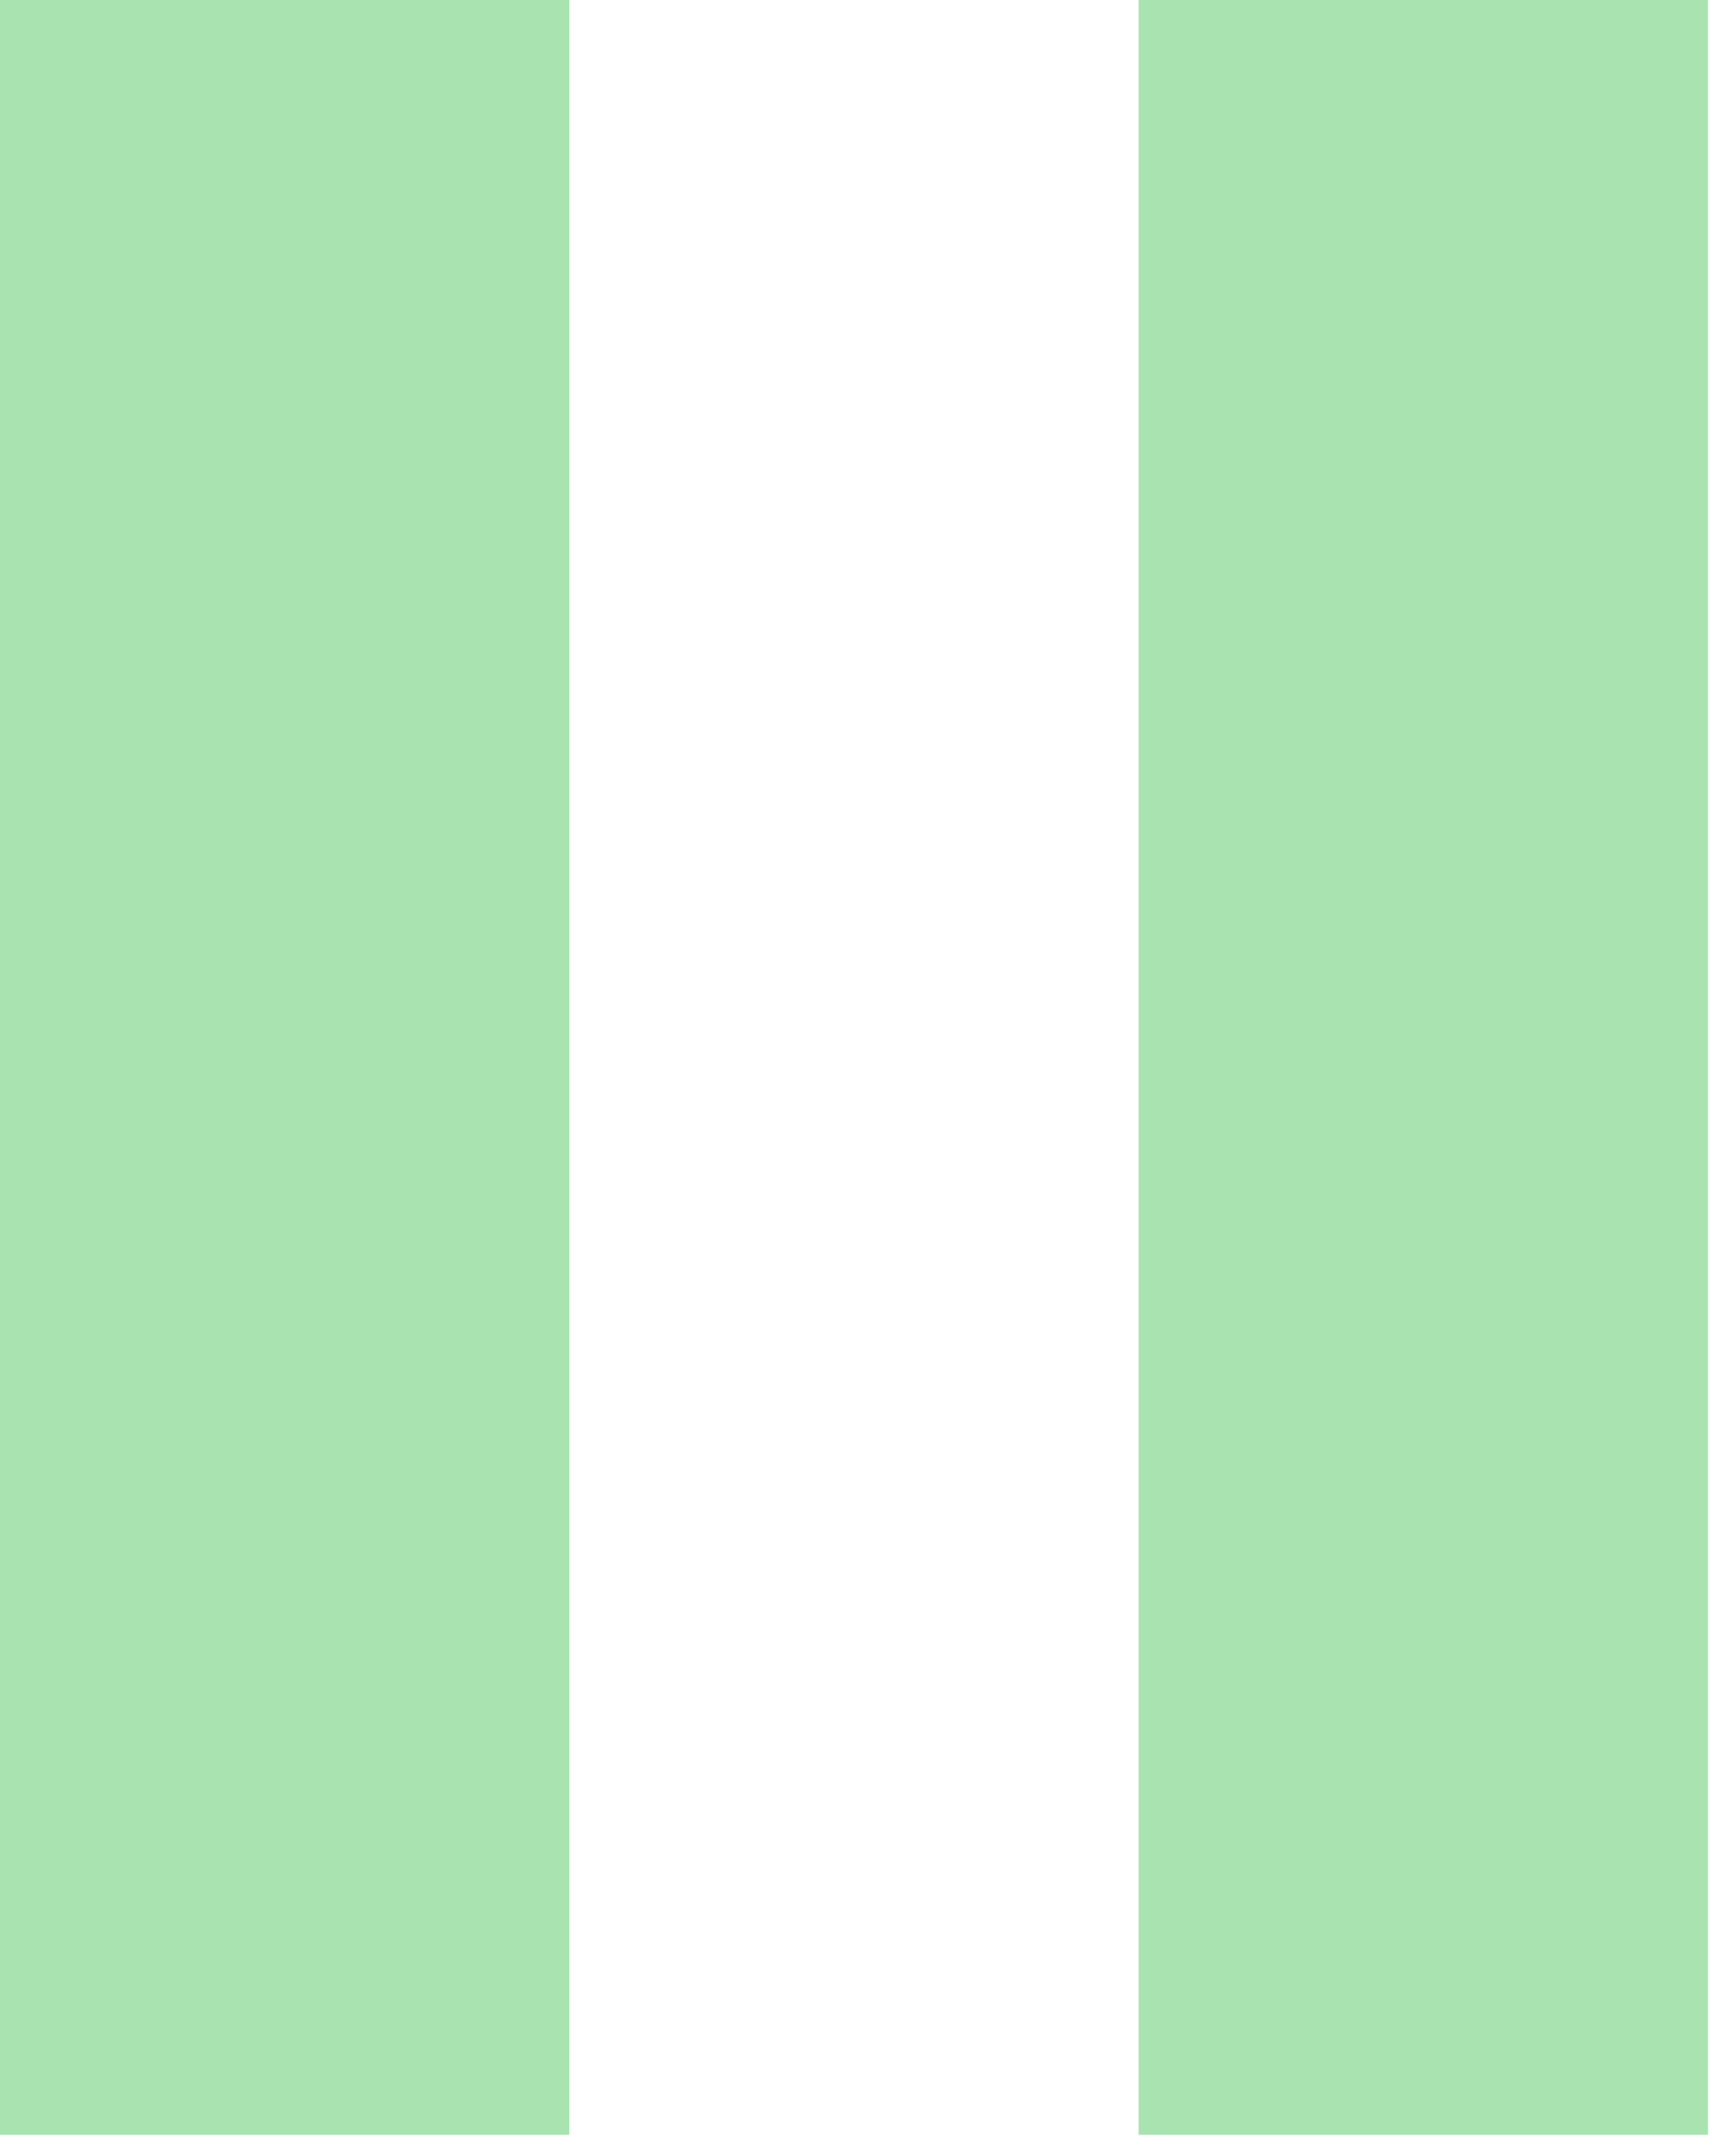
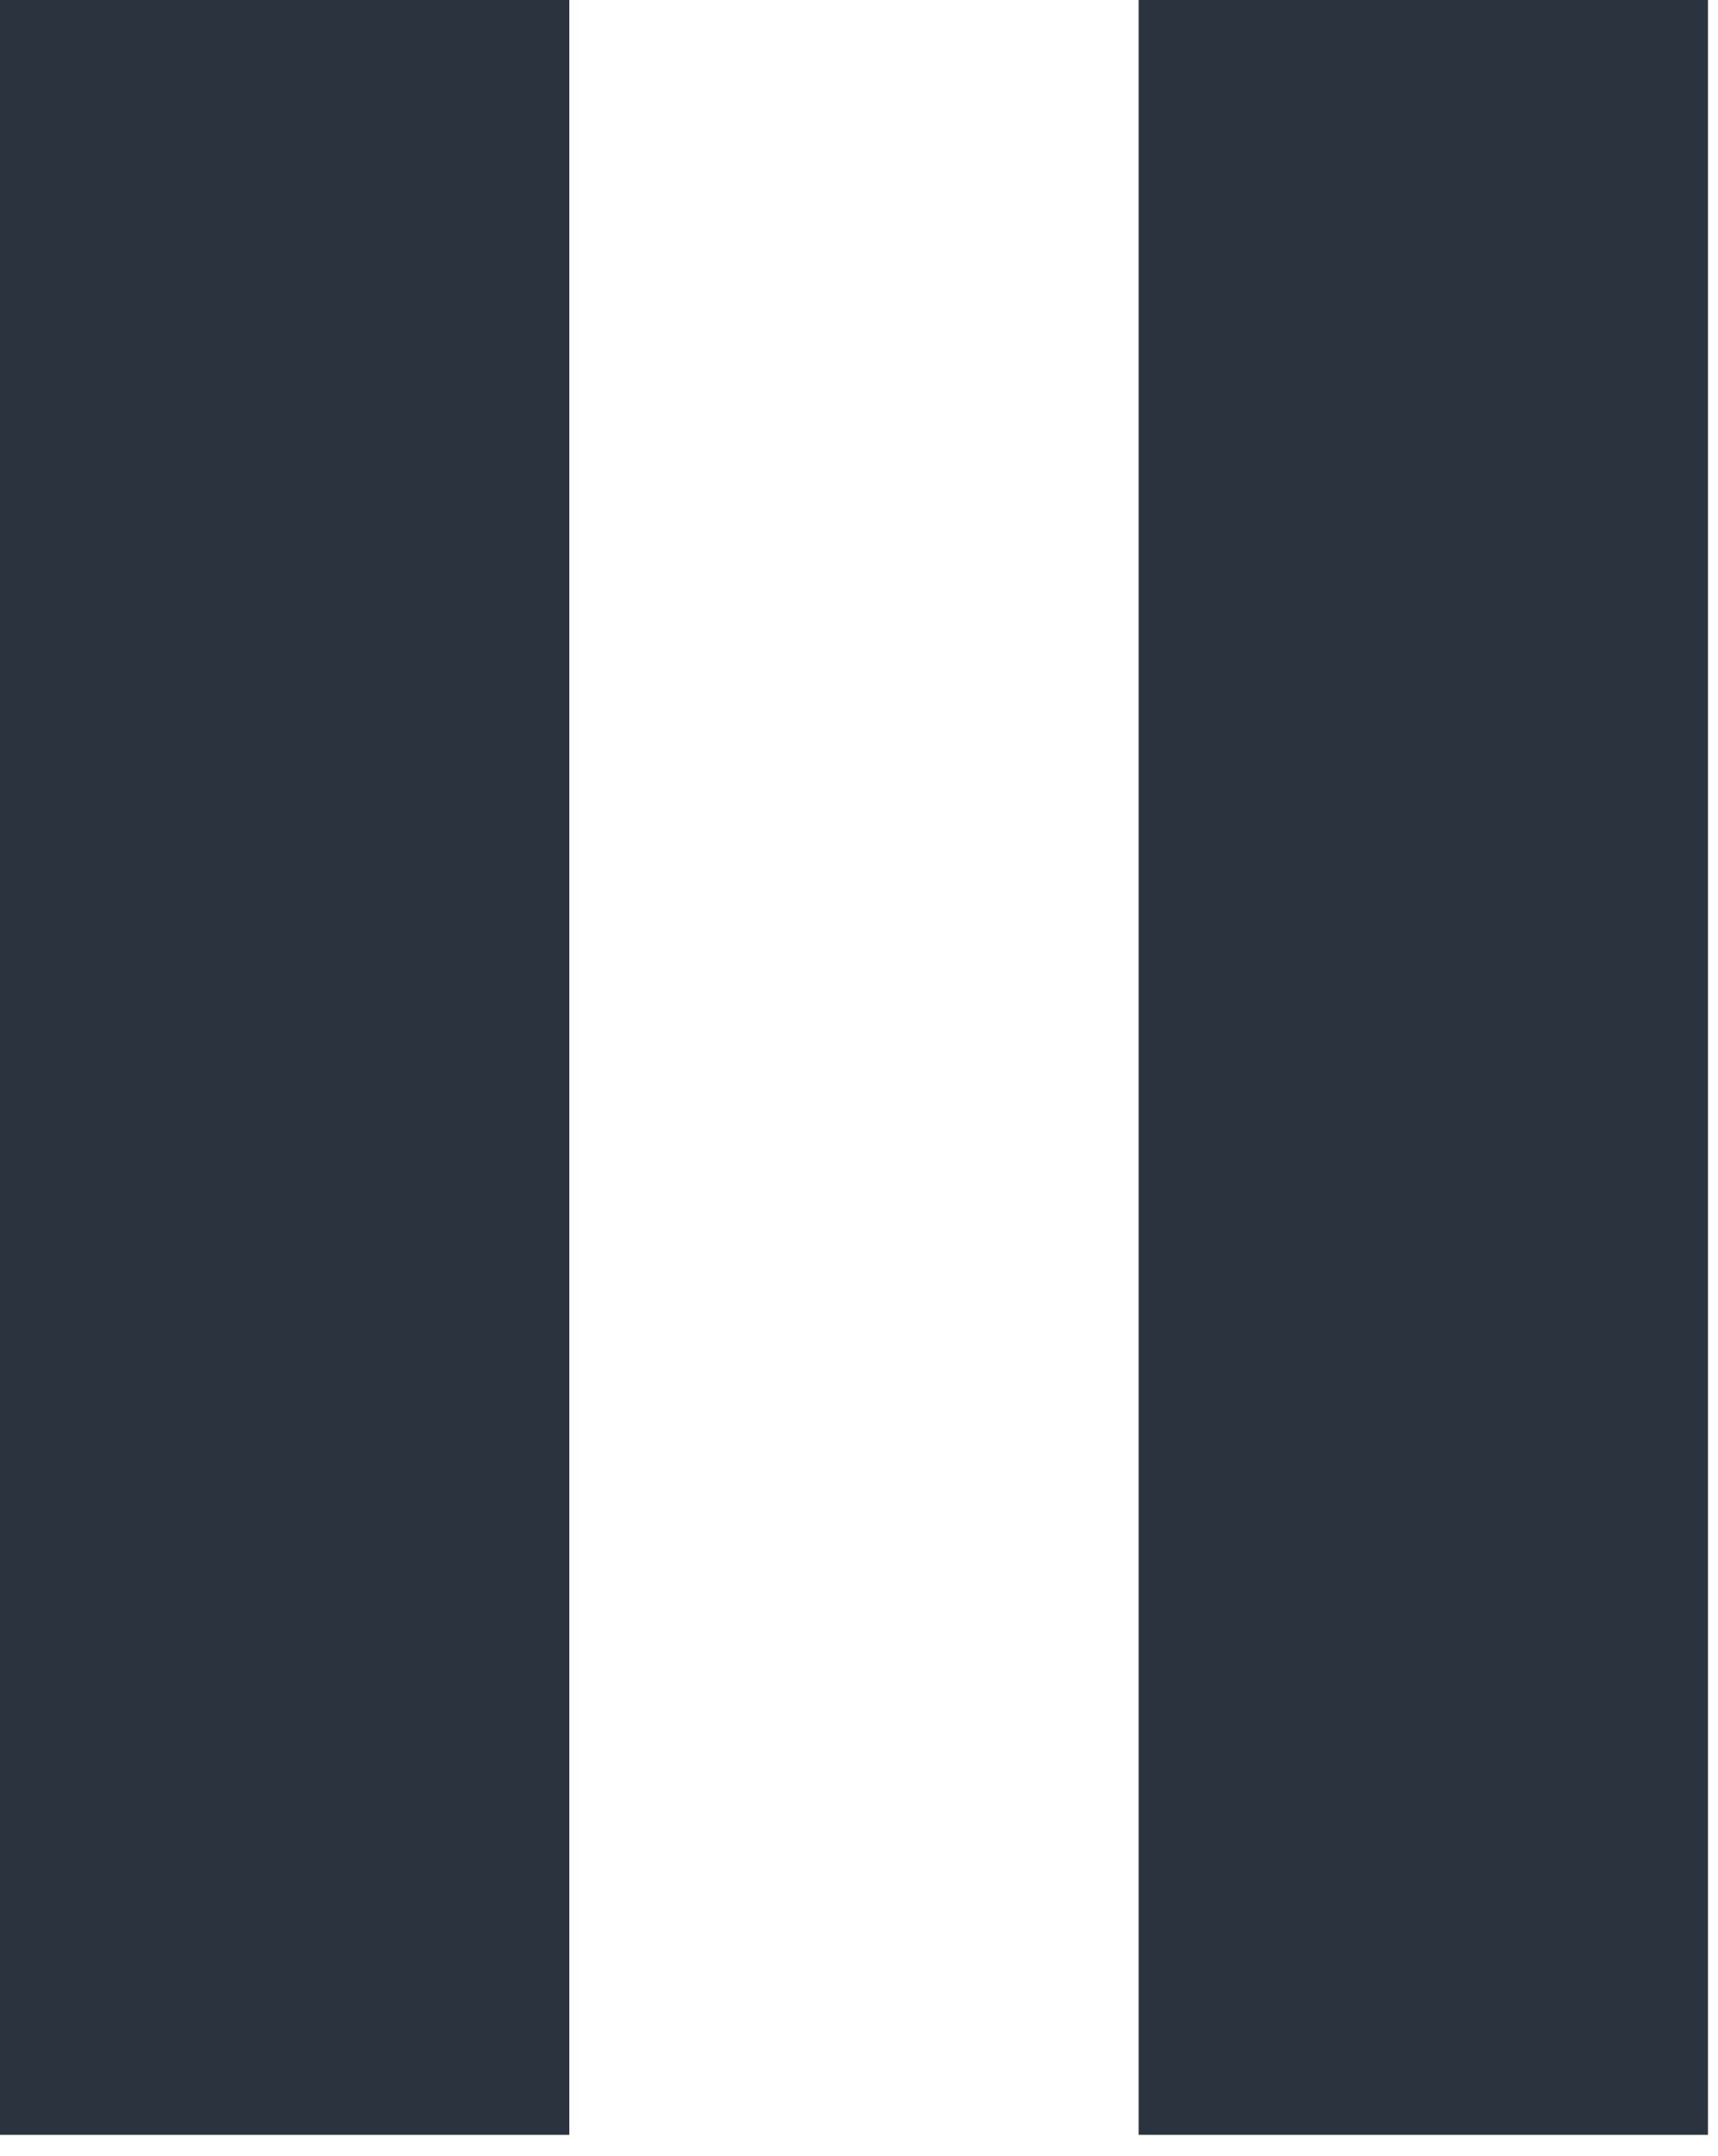
<svg xmlns="http://www.w3.org/2000/svg" width="47" height="59" viewBox="0 0 47 59" fill="none">
-   <rect width="15.579" height="58.421" fill="#A9E3B0" />
-   <rect x="31.158" width="15.579" height="58.421" fill="#A9E3B0" />
+   <rect width="15.579" height="58.421" fill="#2a333e" />
+   <rect x="31.158" width="15.579" height="58.421" fill="#2a333e" />
</svg>
